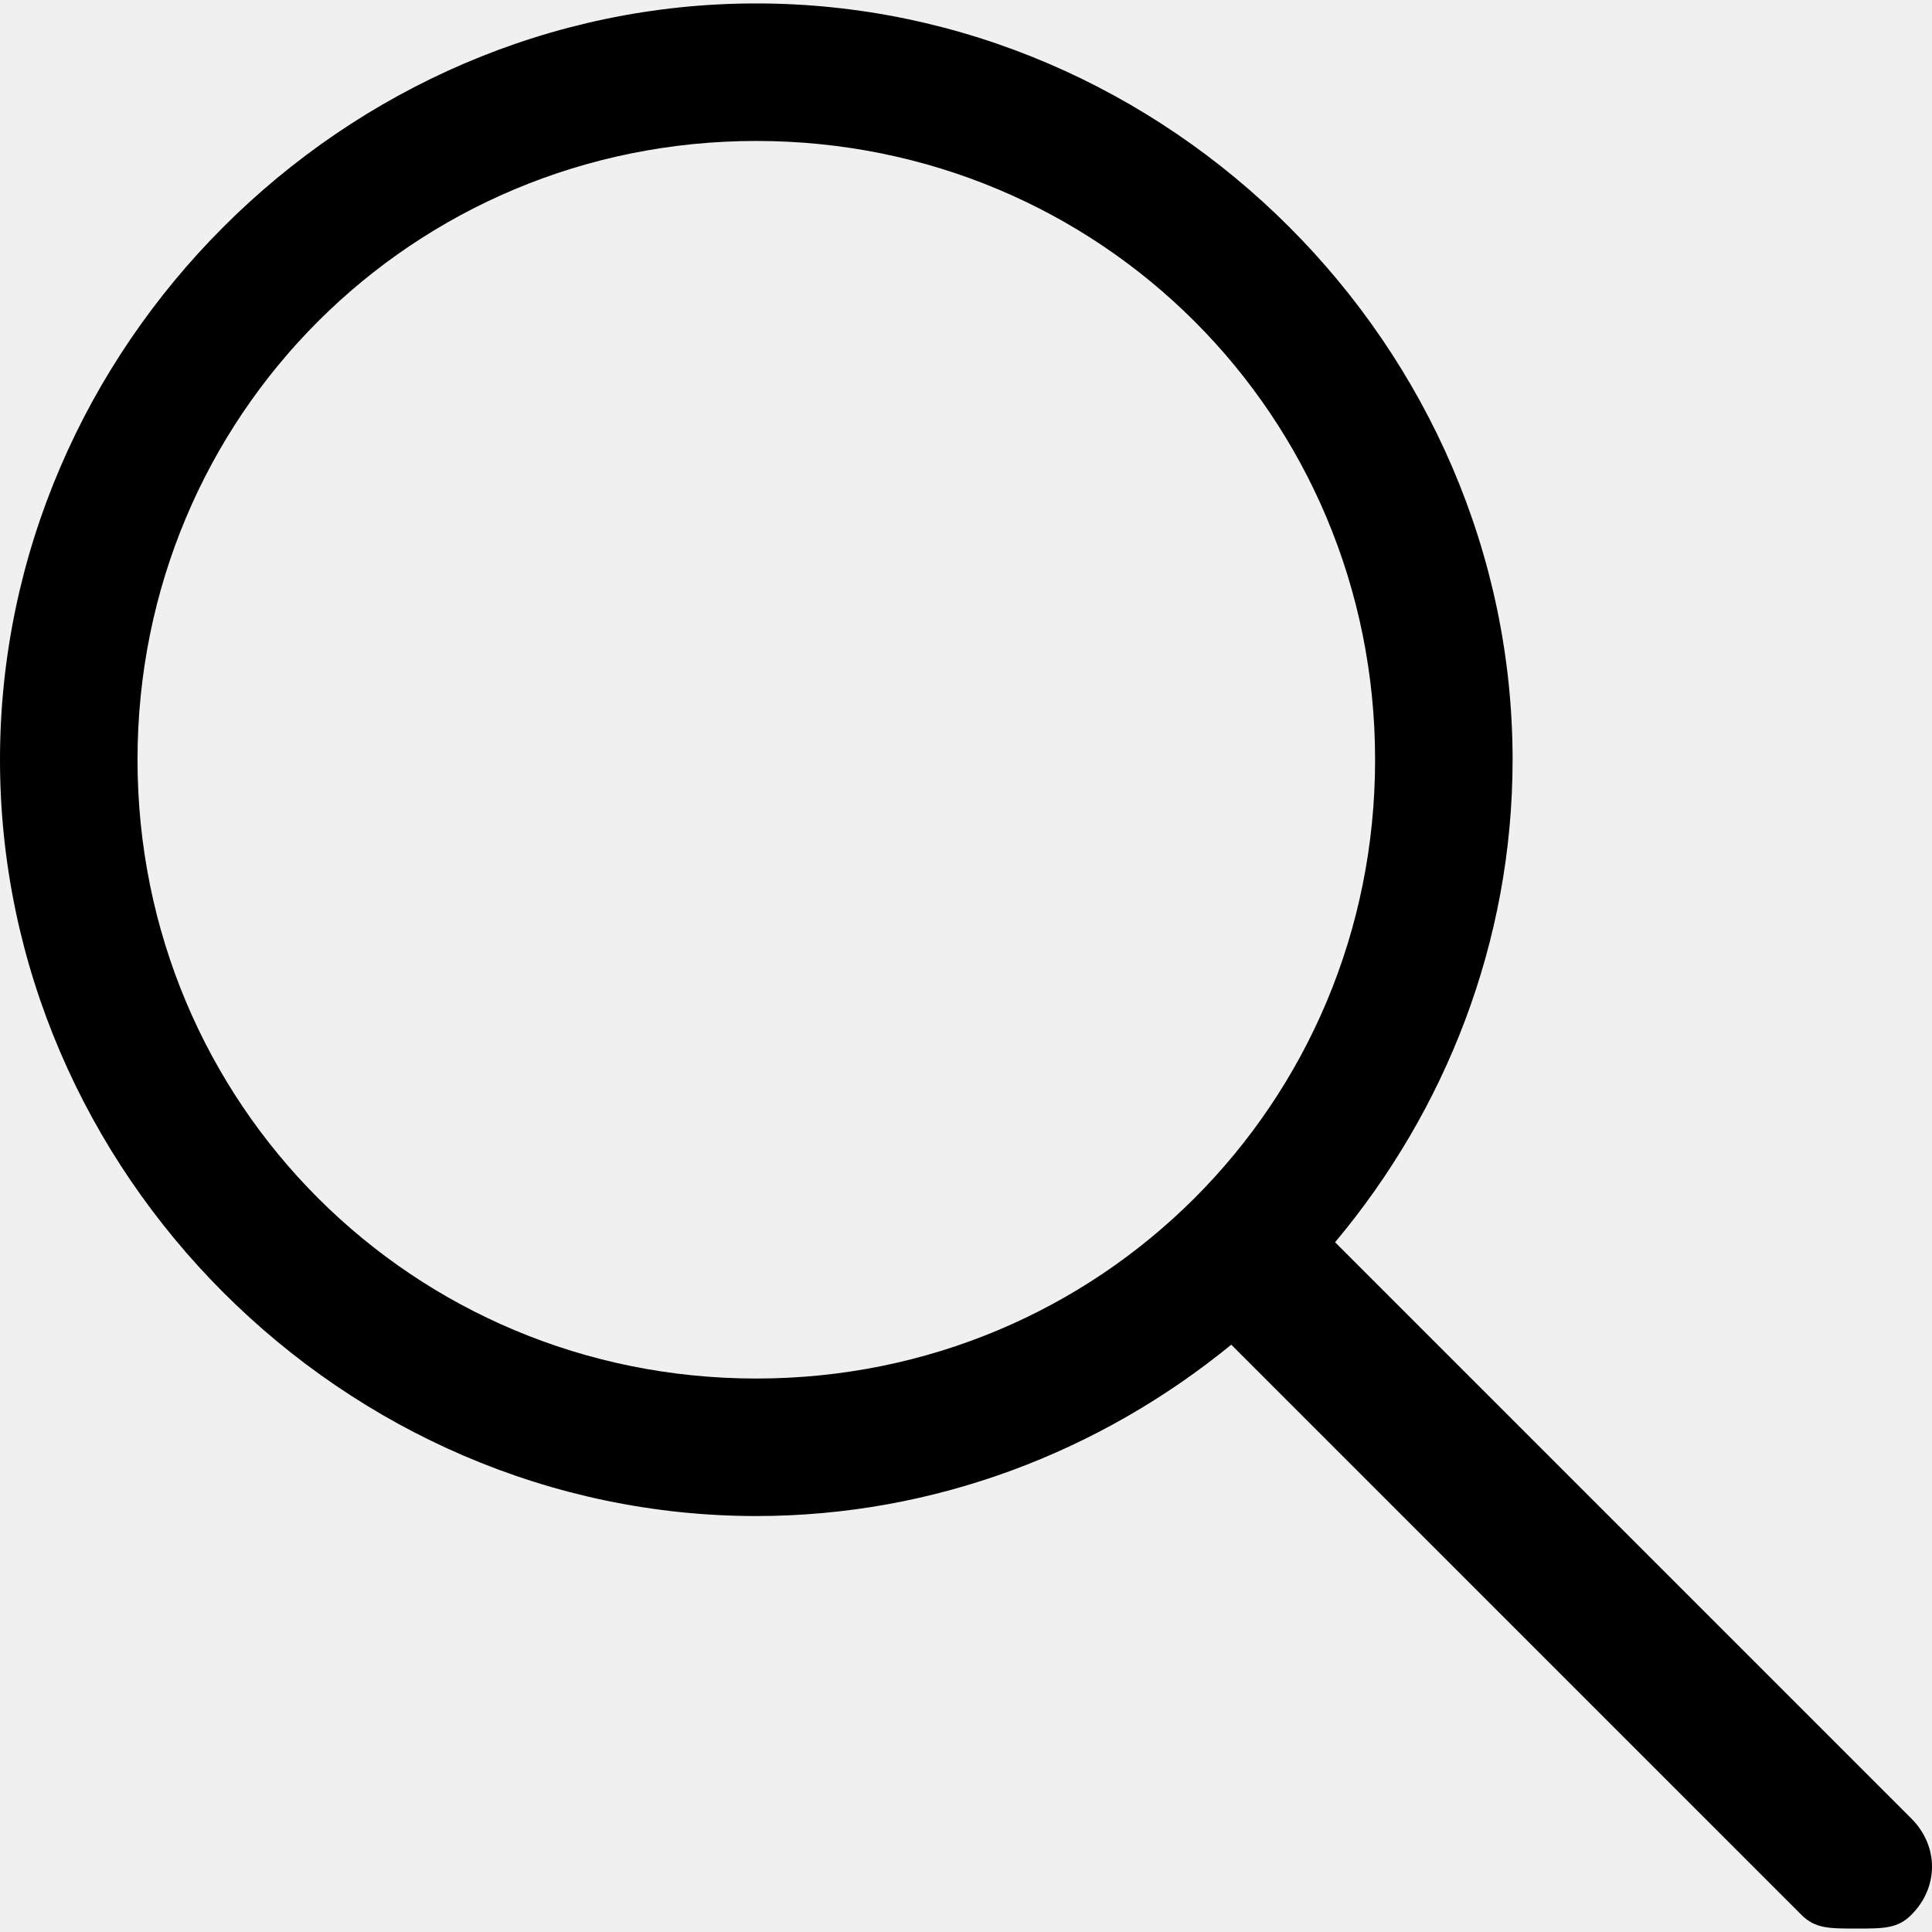
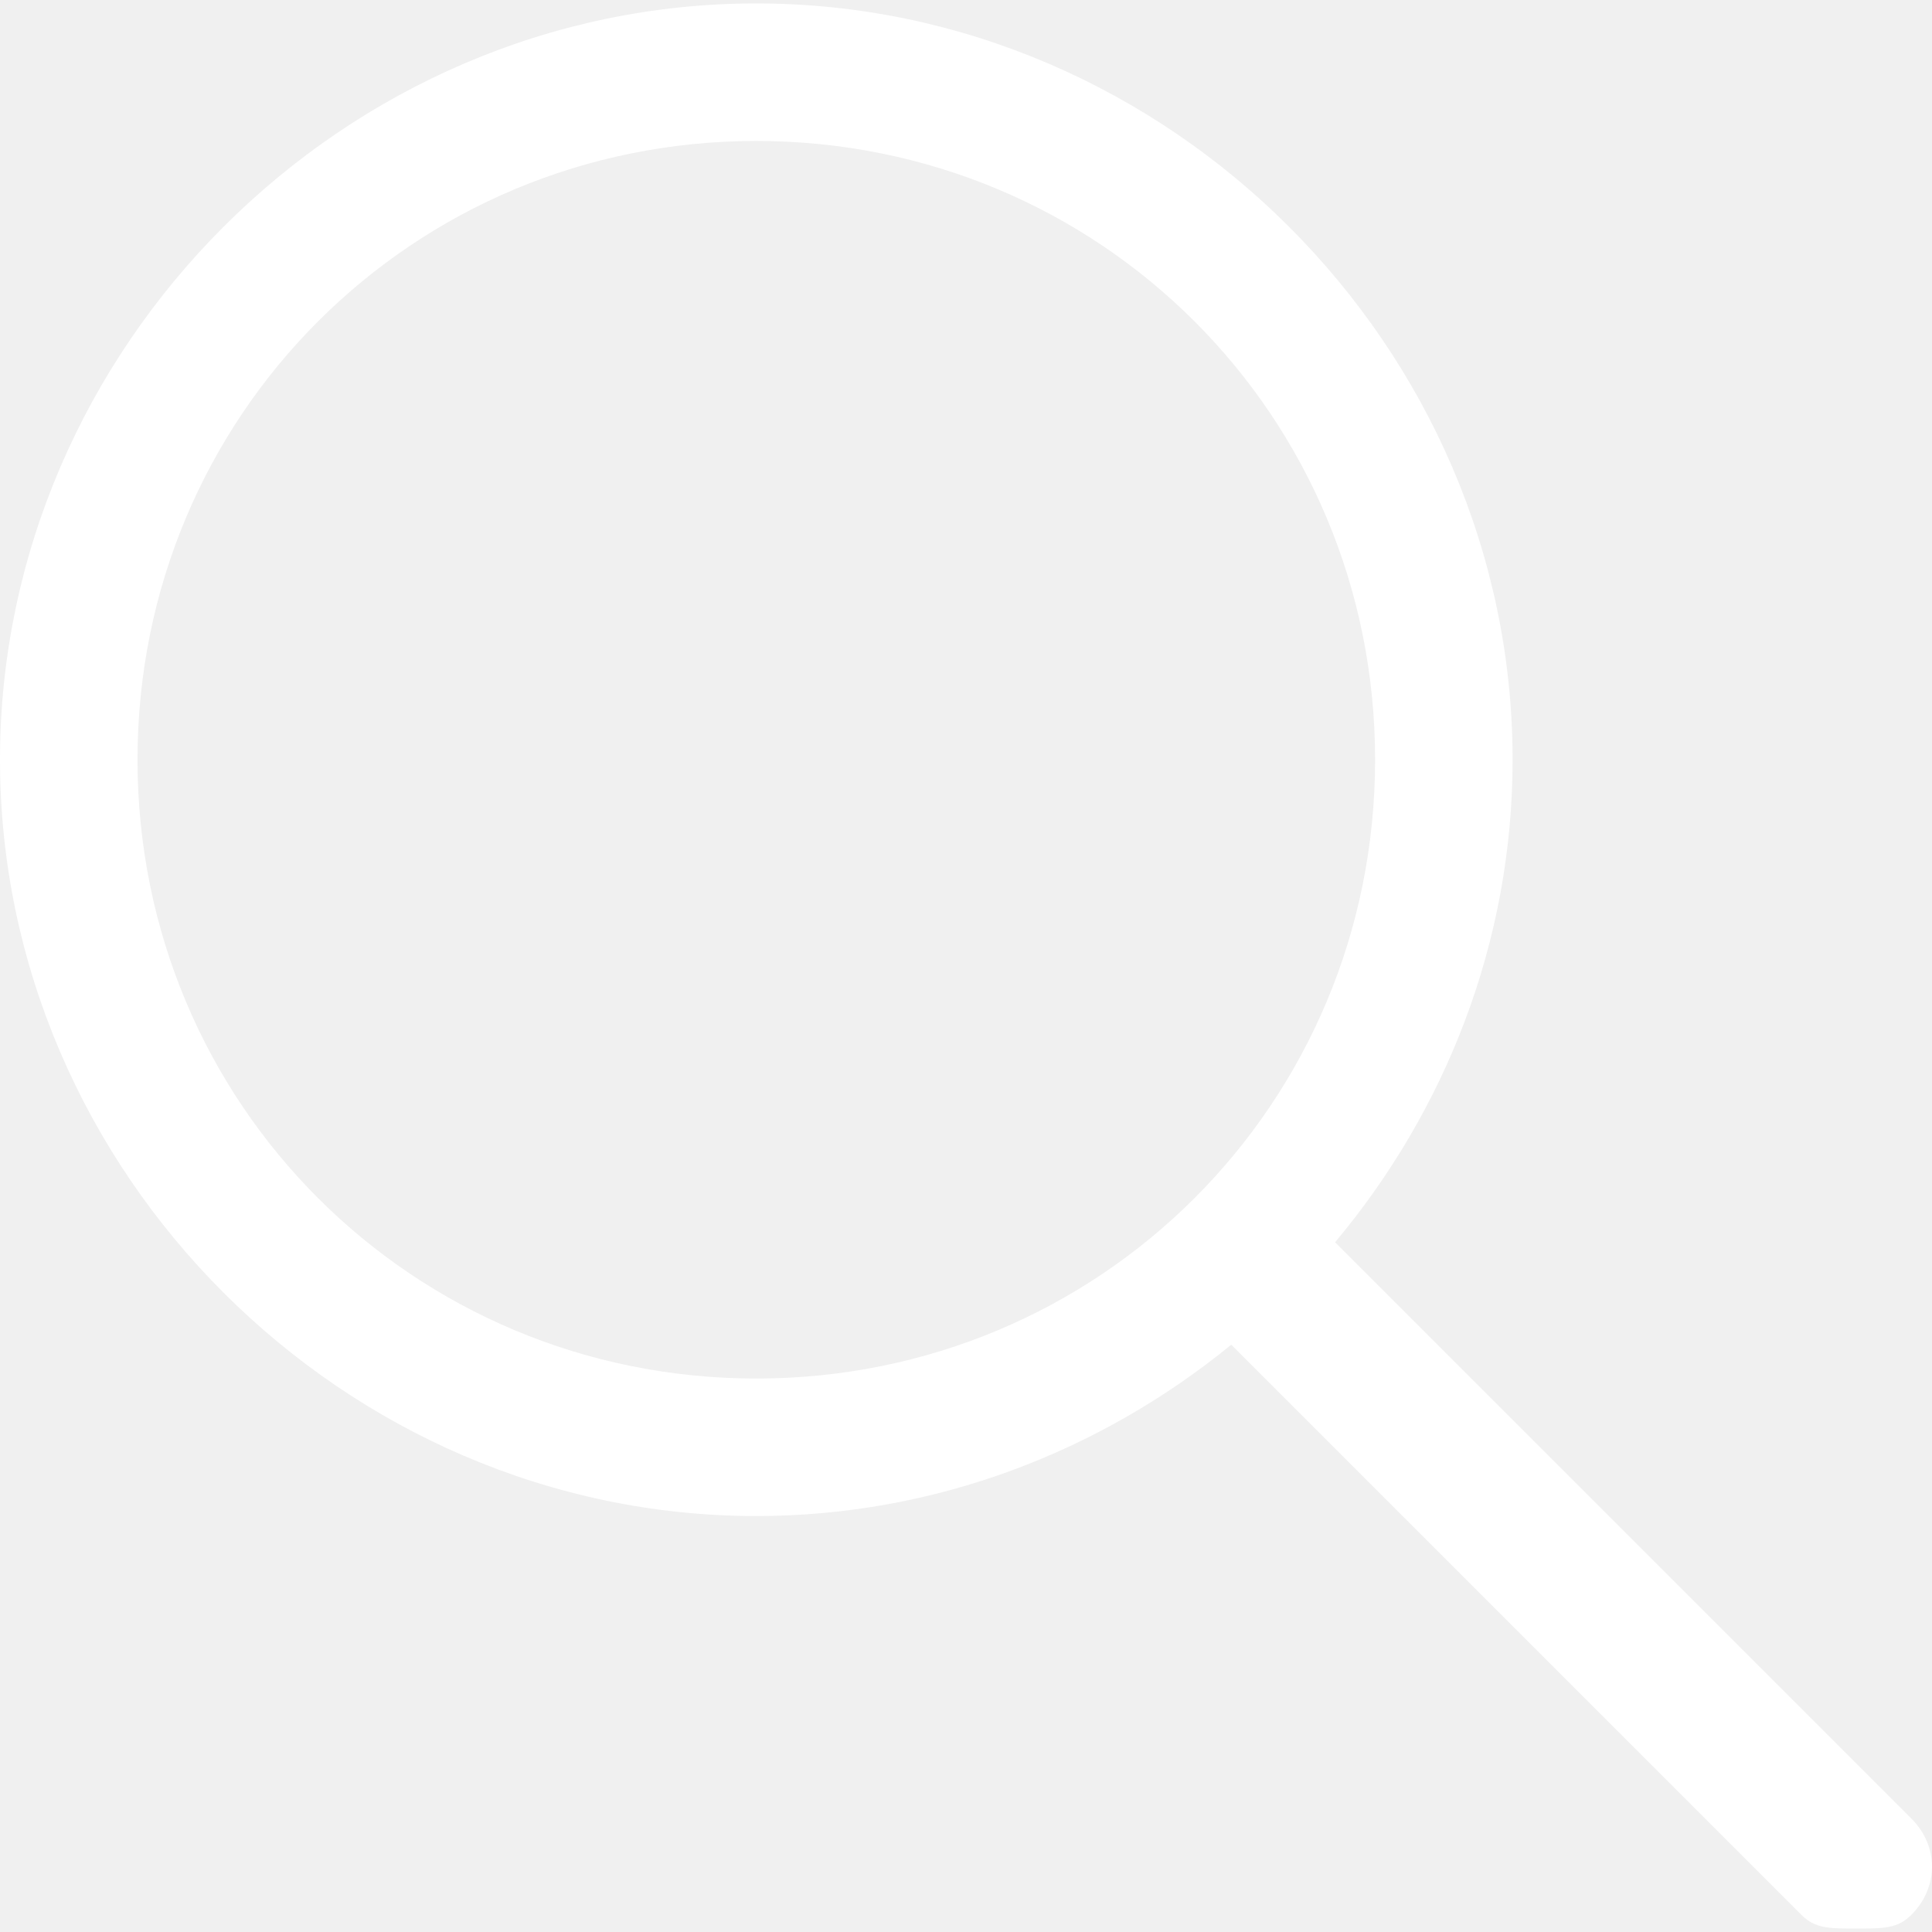
<svg xmlns="http://www.w3.org/2000/svg" version="1.1" viewBox="0 0 244.487 244.487" enable-background="new 0 0 244.487 244.487">
+   <style type="text/css">
+ 	svg{fill:#fff;}
+ </style>
  <g>
    <path d="m241.877,230.131l-72.929-72.929c13.973-16.67 22.465-38.004 22.465-61.061 0-52.204-43.503-95.707-95.707-95.707s-95.706,43.504-95.706,95.708 43.503,95.707 95.707,95.707c22.621,0 43.573-8.179 60.104-21.682l72.145,72.145c1.74,1.74 3.48,1.74 6.96,1.74s5.22,0 6.96-1.74c3.482-3.48 3.482-8.7 0.001-12.181zm-146.17-55.683c-43.503,0-78.305-34.802-78.305-78.305s34.802-78.305 78.305-78.305 78.305,34.802 78.305,78.305-34.802,78.305-78.305,78.305z" />
  </g>
</svg>
